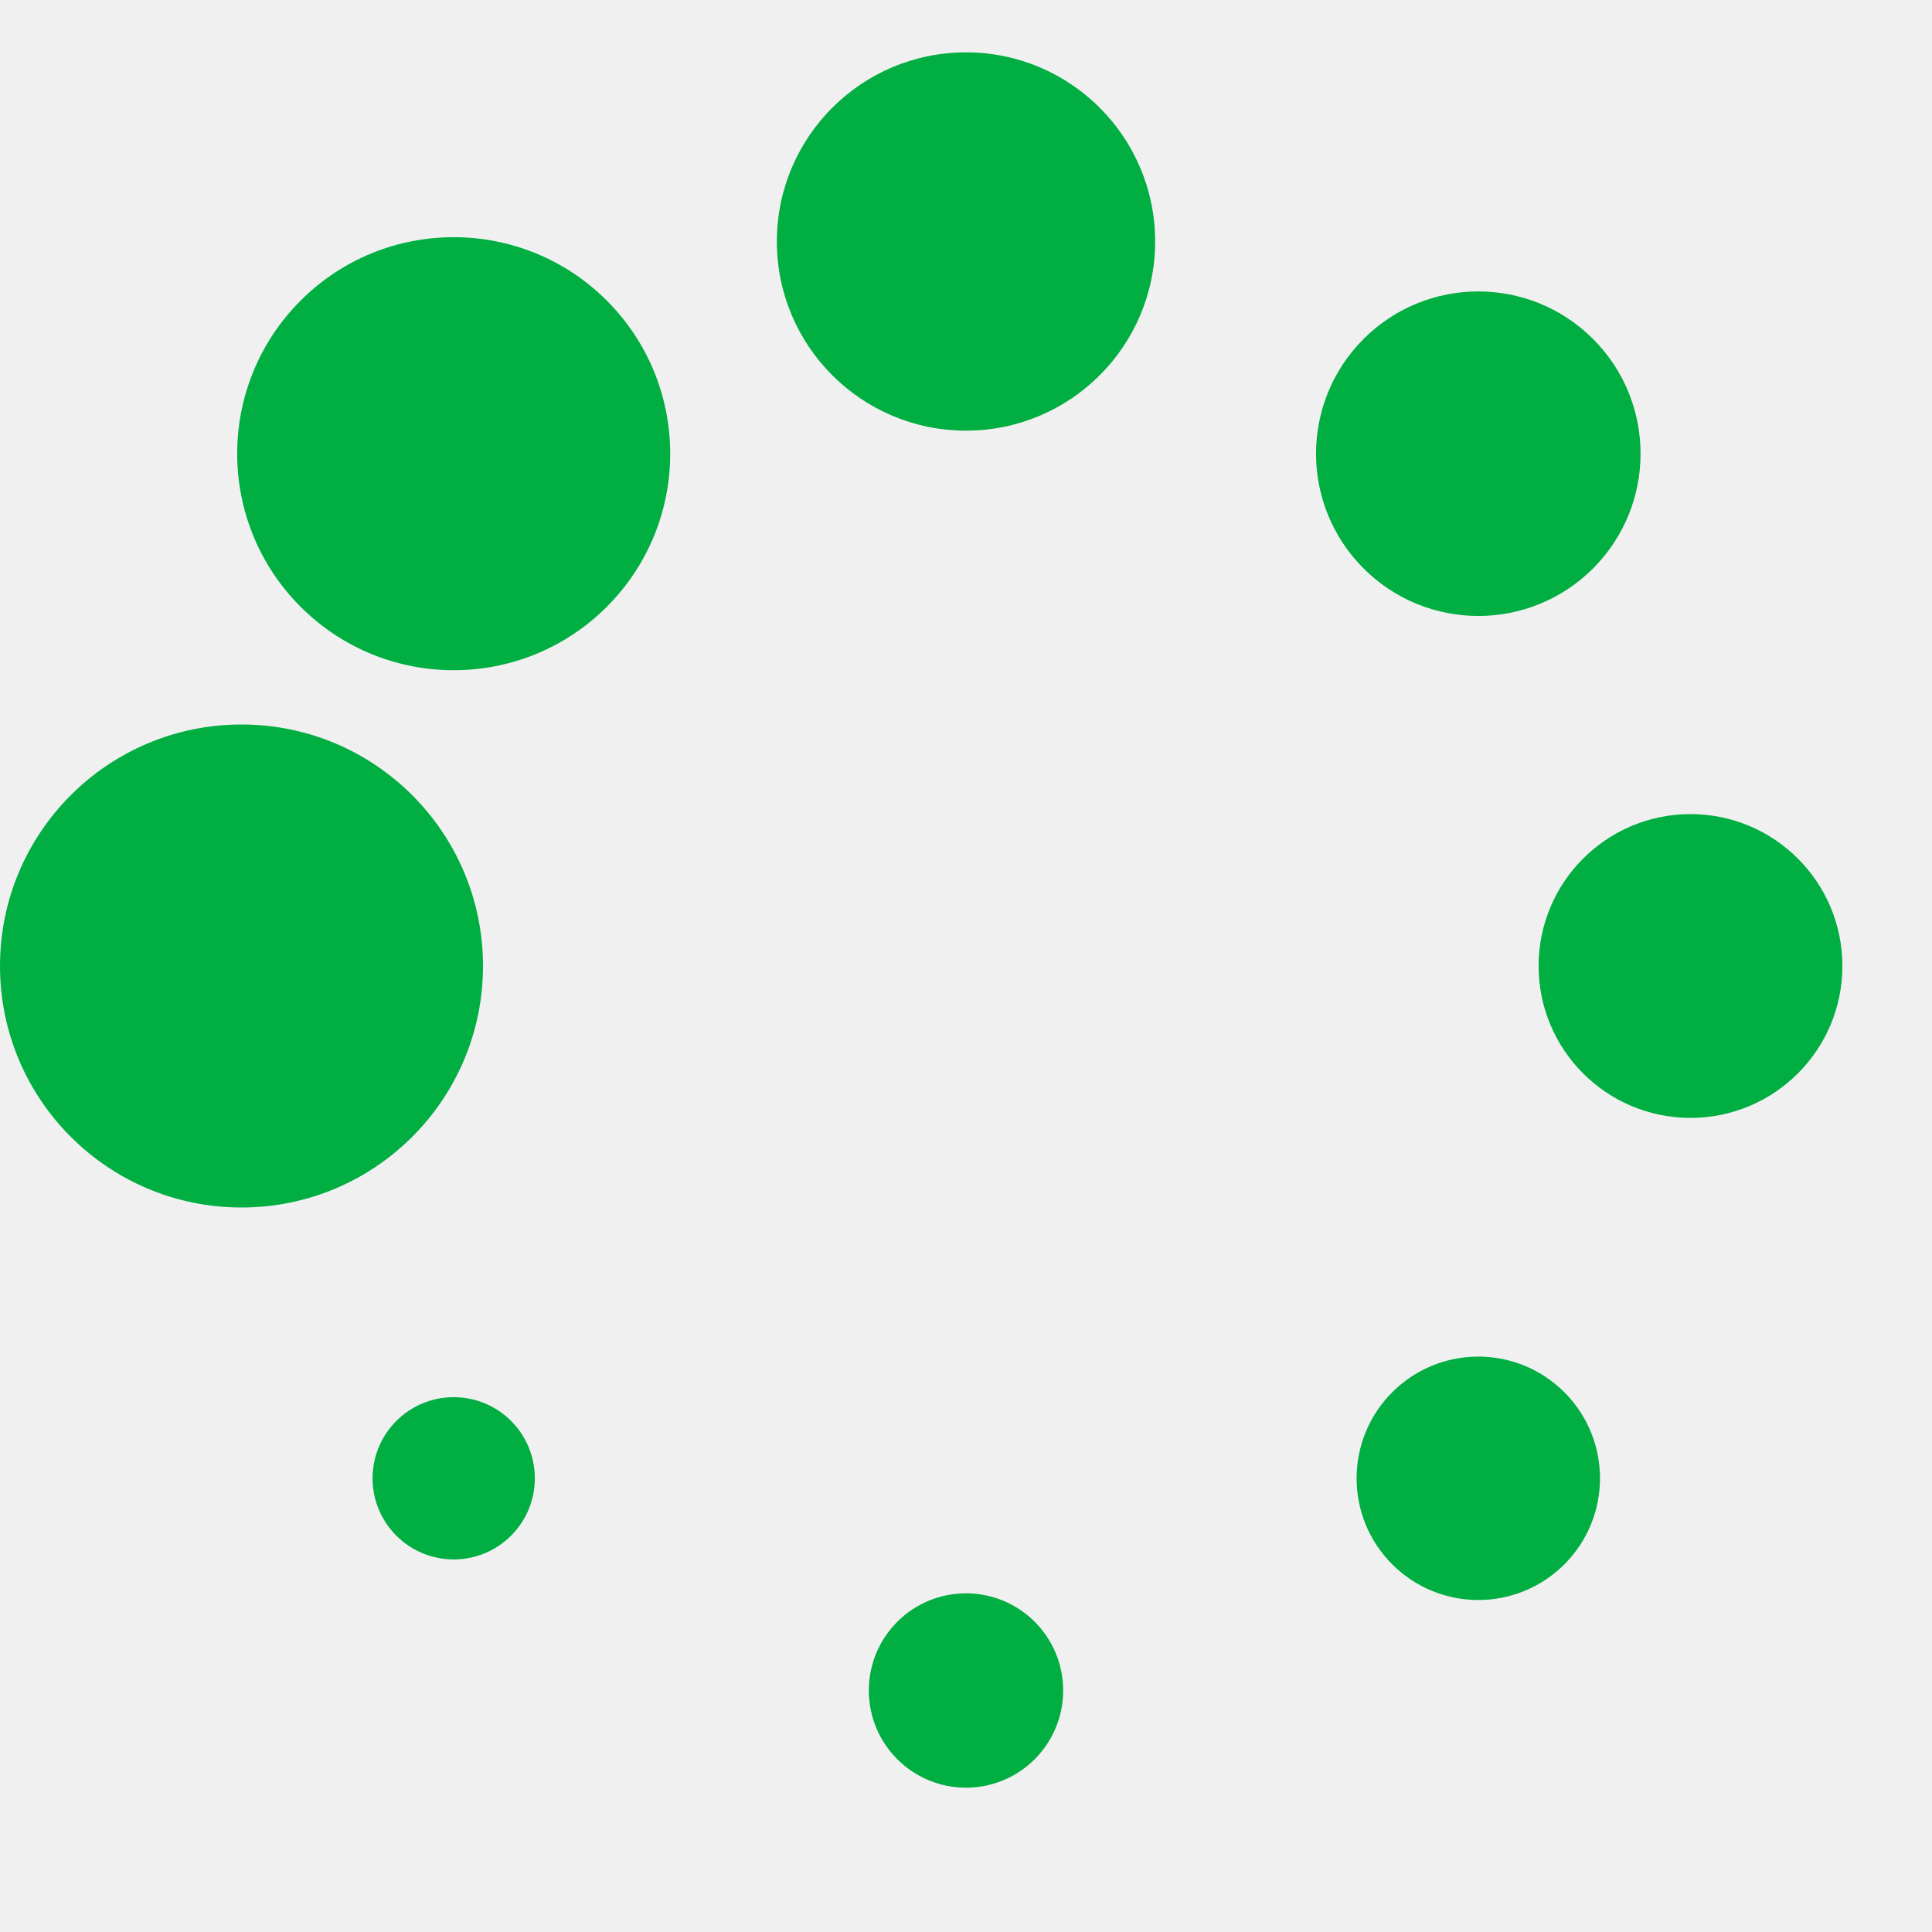
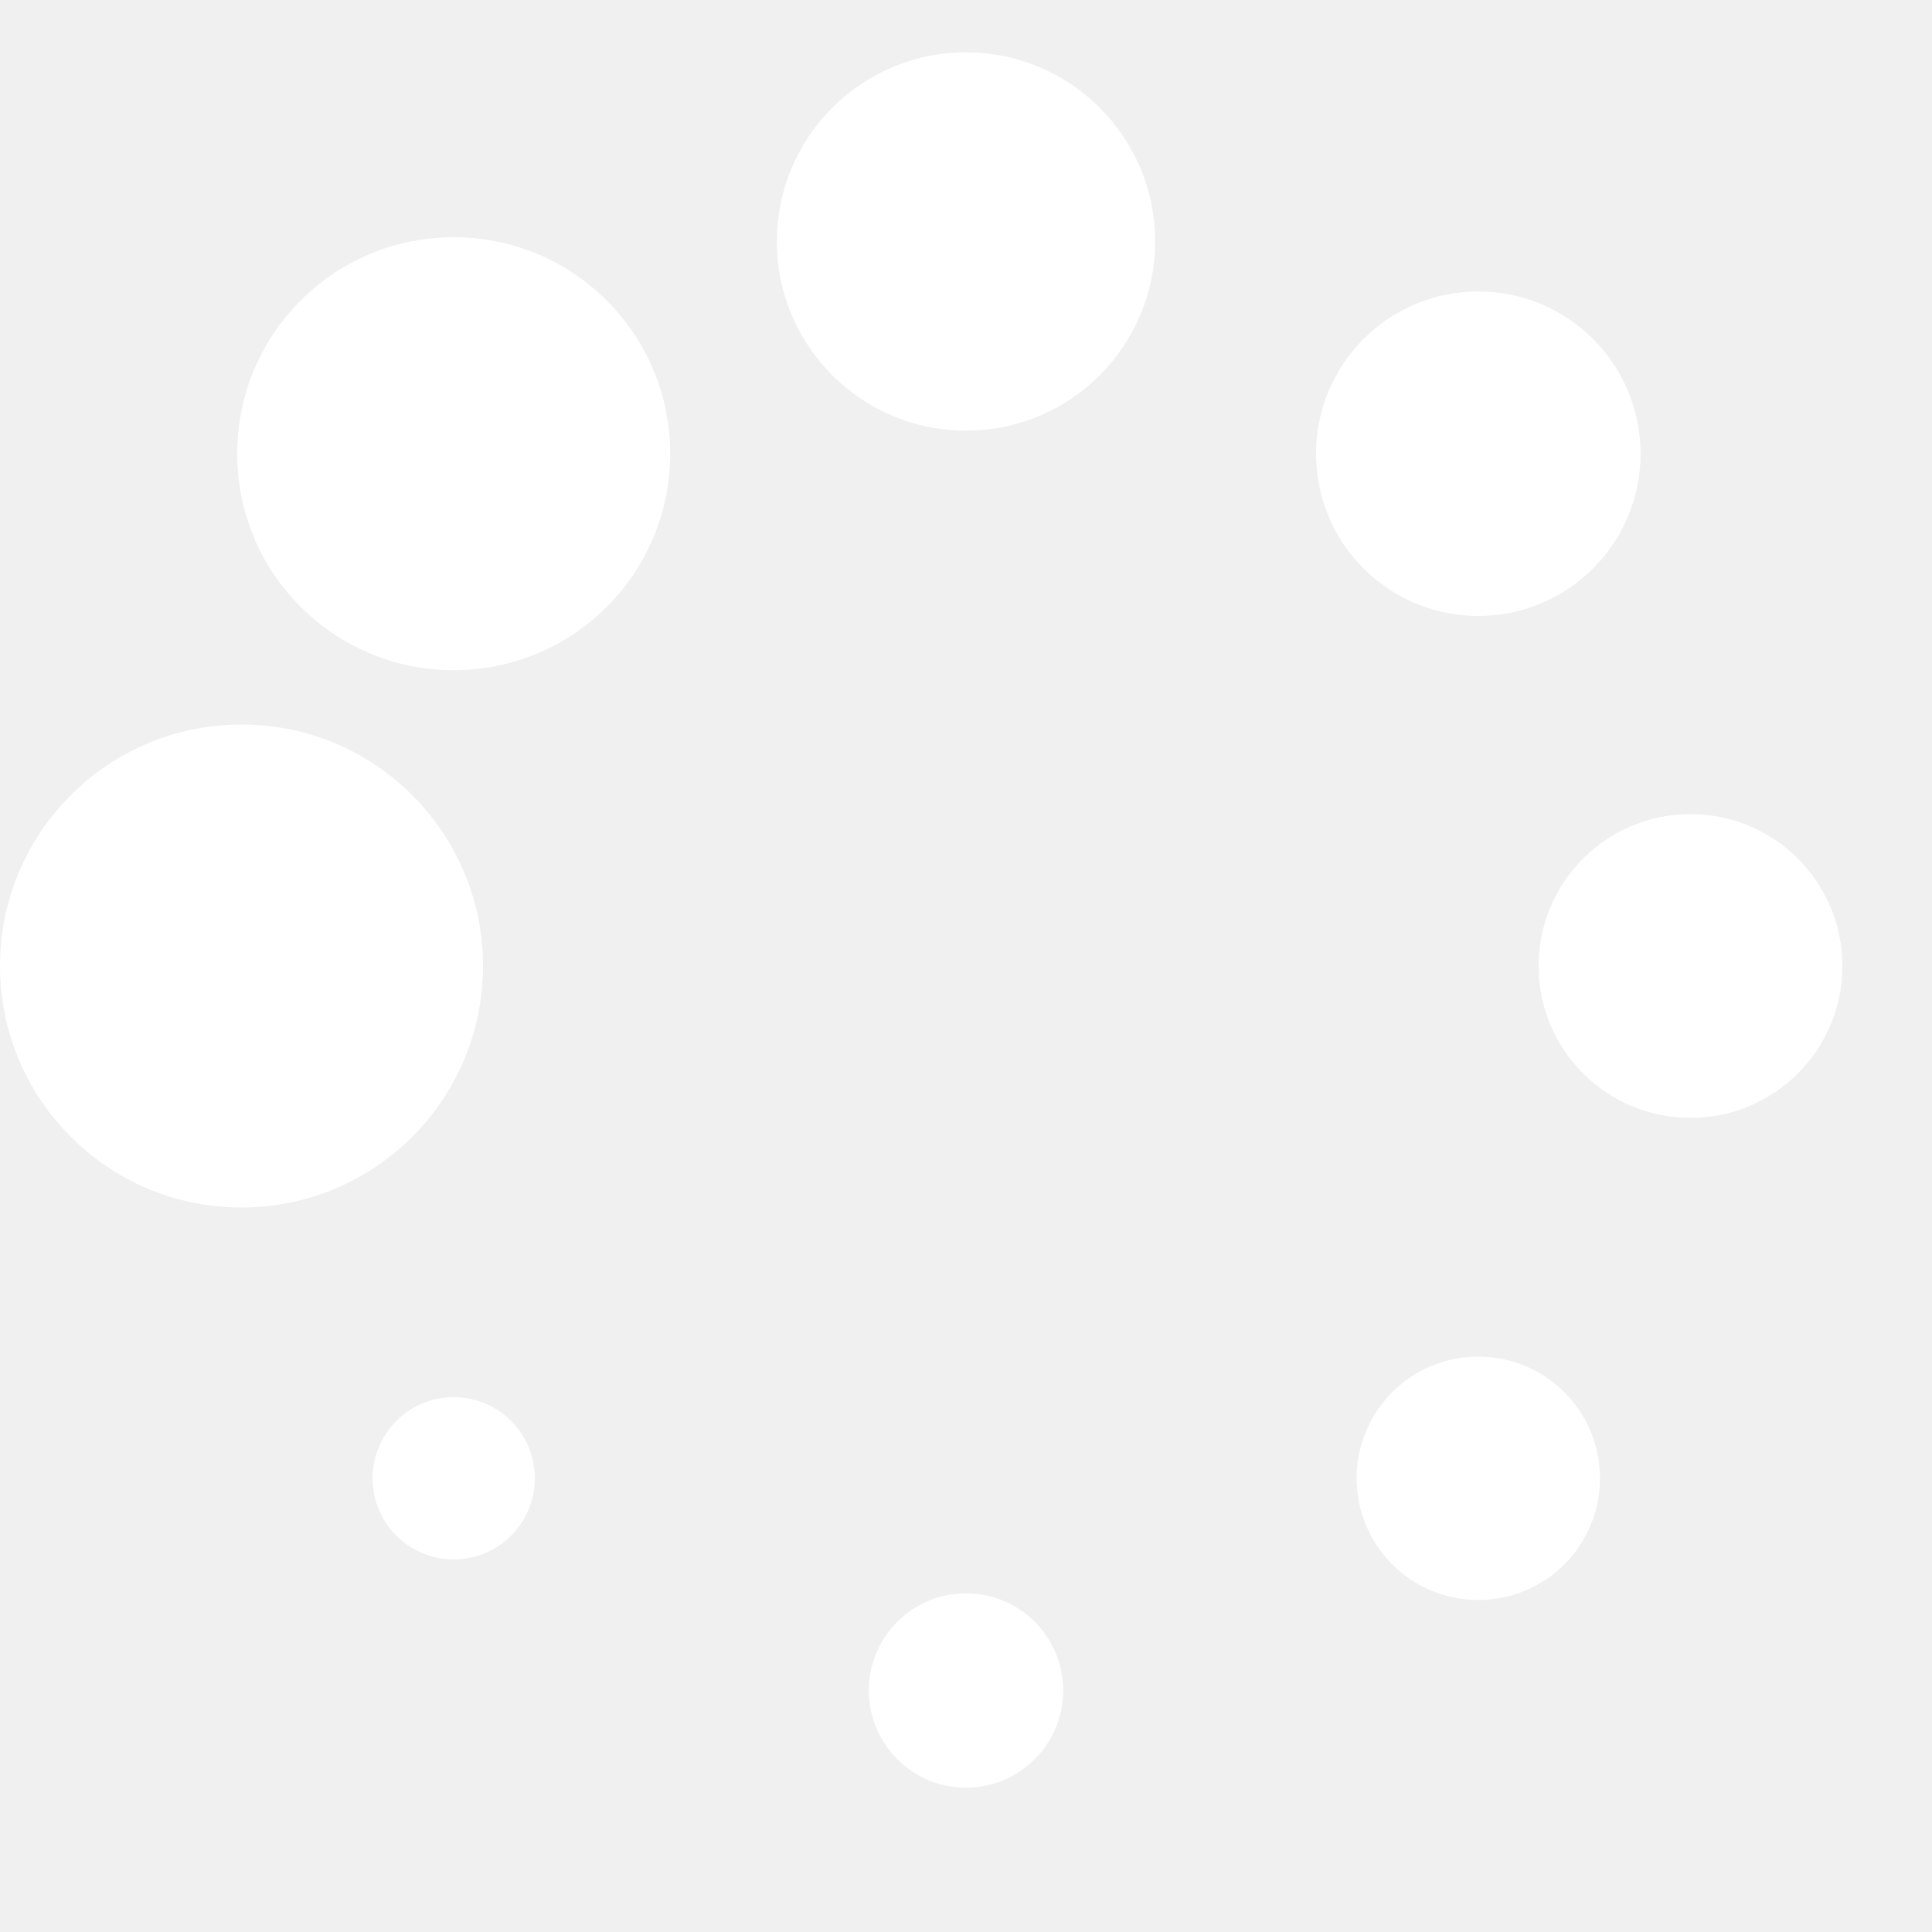
<svg xmlns="http://www.w3.org/2000/svg" version="1.0" width="64px" height="64px" viewBox="0 0 128 128" xml:space="preserve">
  <g>
-     <circle cx="16" cy="64" r="16" fill="#00ae41" fill-opacity="1" />
-     <circle cx="16" cy="64" r="14.344" fill="#00ae41" fill-opacity="1" transform="rotate(45 64 64)" />
-     <circle cx="16" cy="64" r="12.531" fill="#00ae41" fill-opacity="1" transform="rotate(90 64 64)" />
-     <circle cx="16" cy="64" r="10.75" fill="#00ae41" fill-opacity="1" transform="rotate(135 64 64)" />
-     <circle cx="16" cy="64" r="10.063" fill="#00ae41" fill-opacity="1" transform="rotate(180 64 64)" />
-     <circle cx="16" cy="64" r="8.063" fill="#00ae41" fill-opacity="1" transform="rotate(225 64 64)" />
-     <circle cx="16" cy="64" r="6.438" fill="#00ae41" fill-opacity="1" transform="rotate(270 64 64)" />
-     <circle cx="16" cy="64" r="5.375" fill="#00ae41" fill-opacity="1" transform="rotate(315 64 64)" />
+     <circle cx="16" cy="64" r="16" fill="#fff" fill-opacity="1" />
+     <circle cx="16" cy="64" r="14.344" fill="#fff" fill-opacity="1" transform="rotate(45 64 64)" />
+     <circle cx="16" cy="64" r="12.531" fill="#fff" fill-opacity="1" transform="rotate(90 64 64)" />
+     <circle cx="16" cy="64" r="10.75" fill="#fff" fill-opacity="1" transform="rotate(135 64 64)" />
+     <circle cx="16" cy="64" r="10.063" fill="#fff" fill-opacity="1" transform="rotate(180 64 64)" />
+     <circle cx="16" cy="64" r="8.063" fill="#fff" fill-opacity="1" transform="rotate(225 64 64)" />
+     <circle cx="16" cy="64" r="6.438" fill="#fff" fill-opacity="1" transform="rotate(270 64 64)" />
+     <circle cx="16" cy="64" r="5.375" fill="#fff" fill-opacity="1" transform="rotate(315 64 64)" />
    <animateTransform attributeName="transform" type="rotate" values="0 64 64;315 64 64;270 64 64;225 64 64;180 64 64;135 64 64;90 64 64;45 64 64" calcMode="discrete" dur="720ms" repeatCount="indefinite" />
  </g>
</svg>
